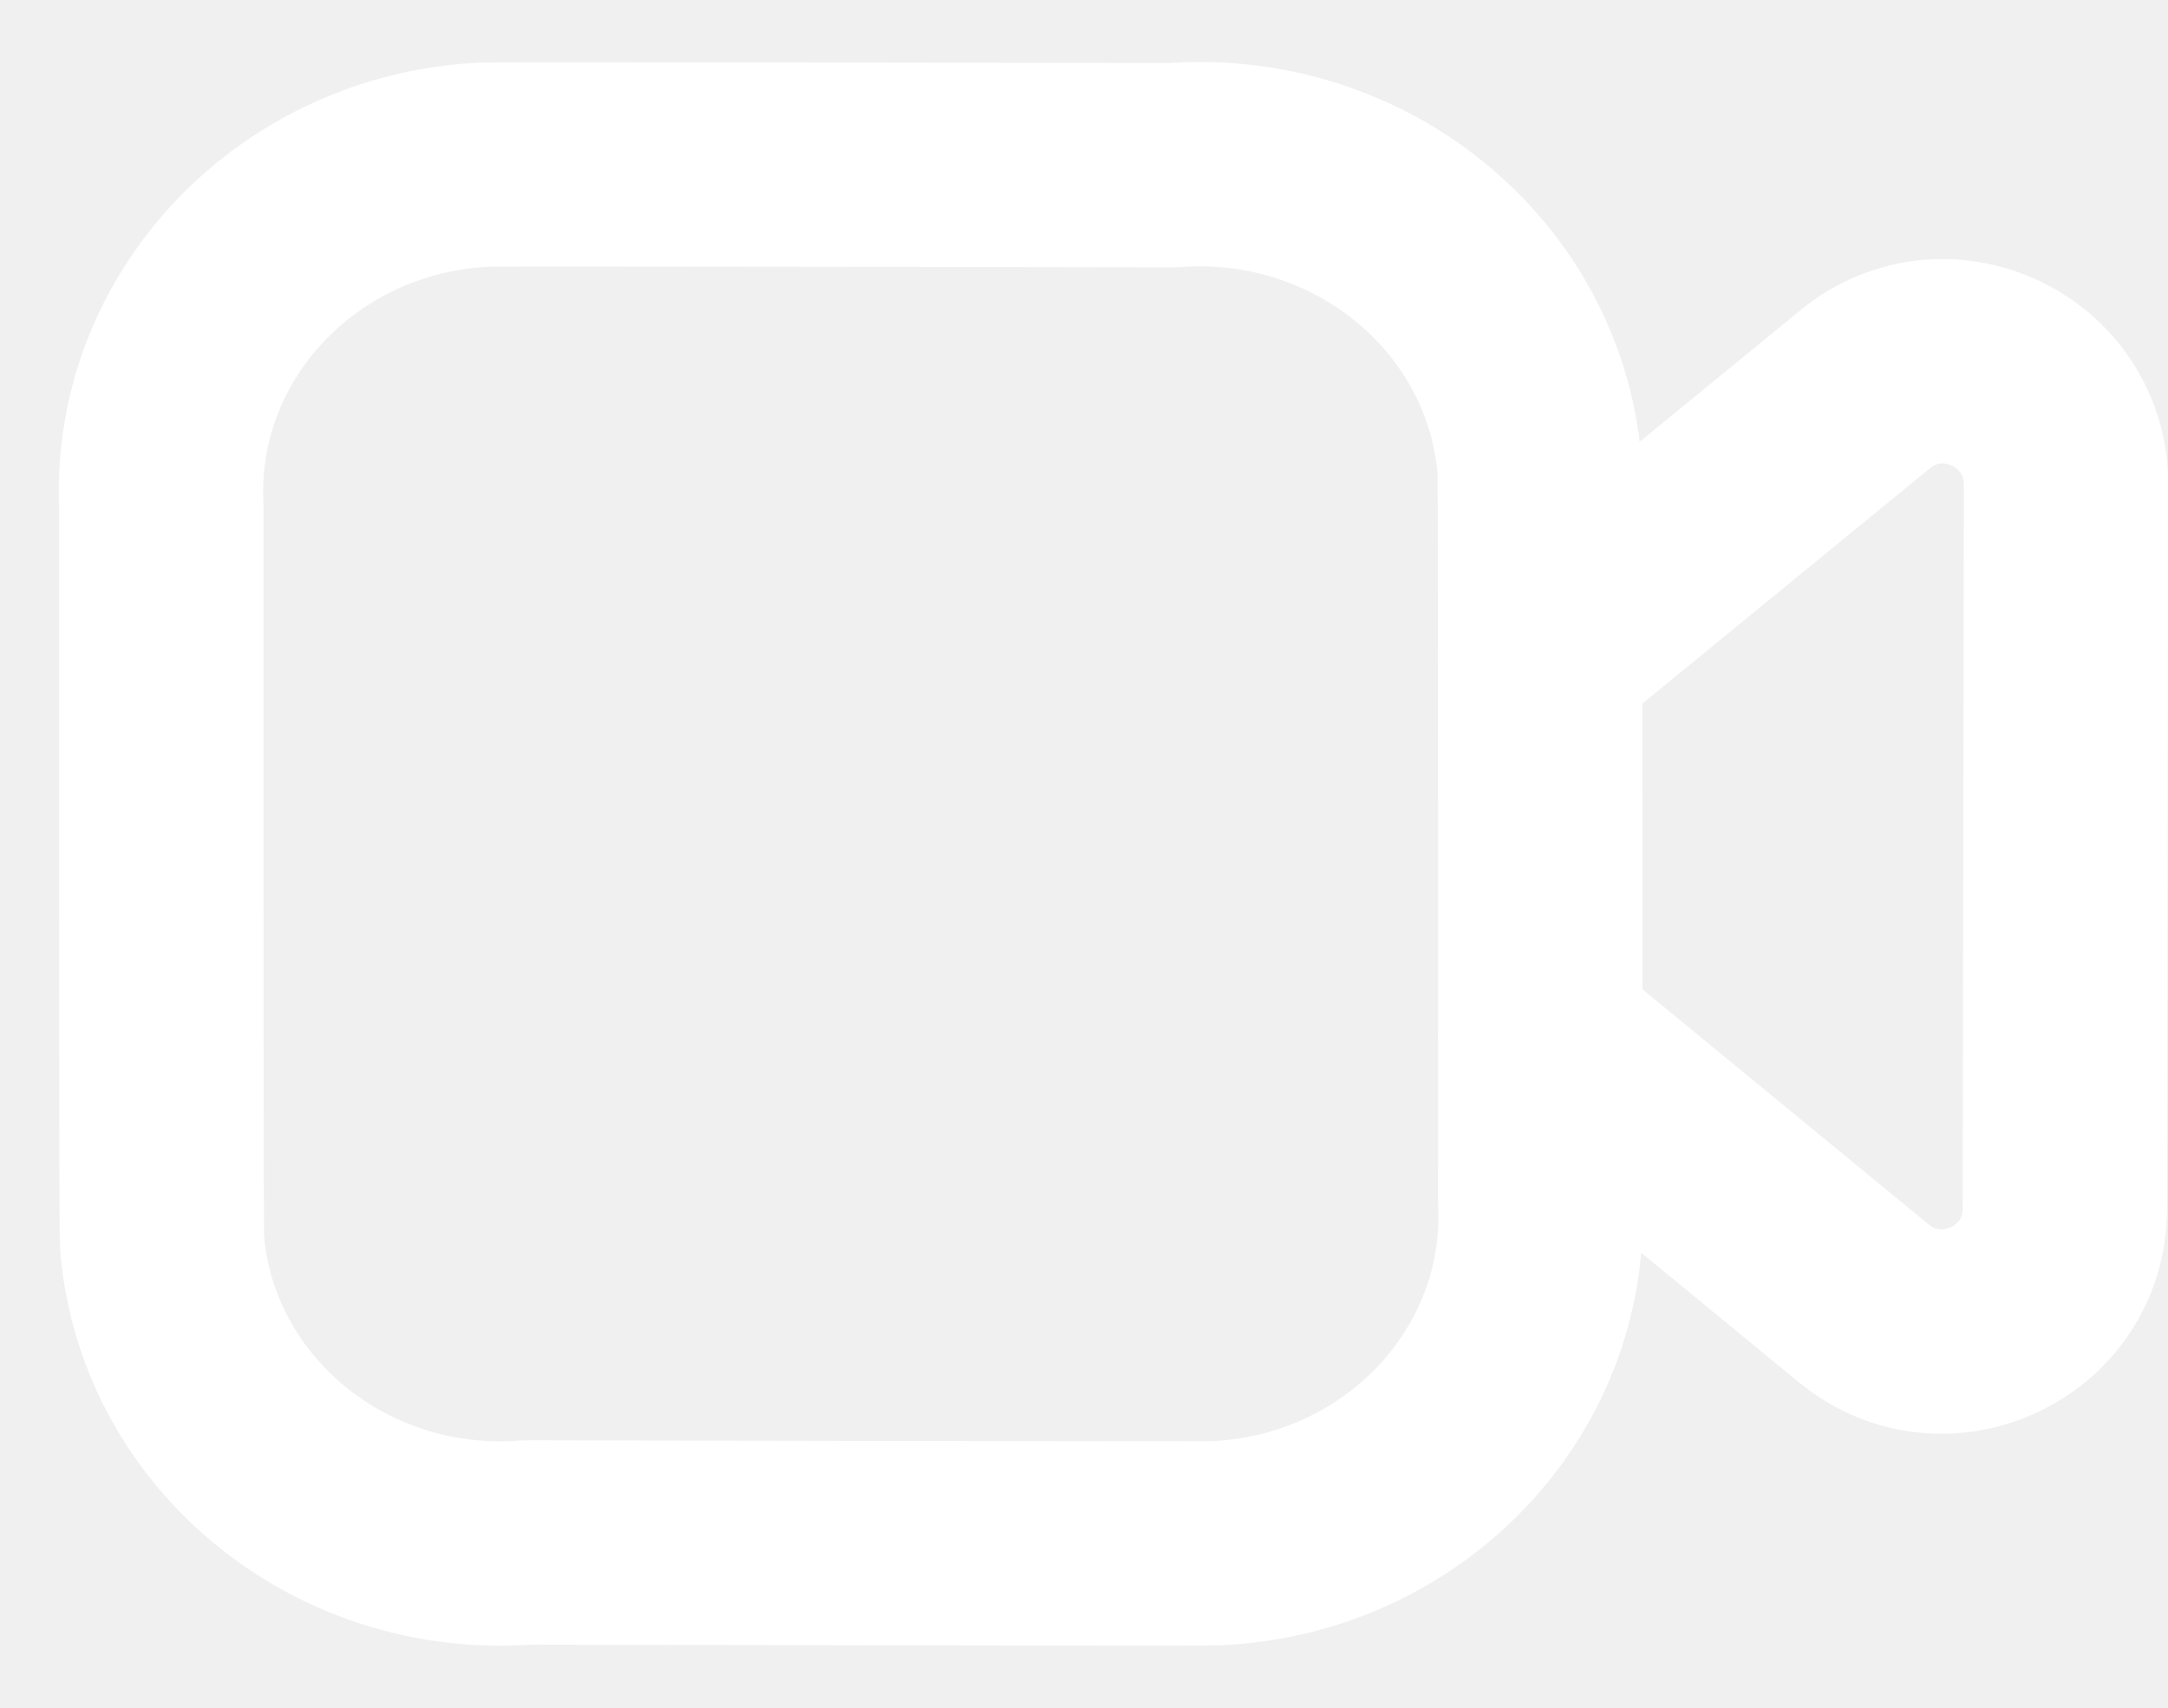
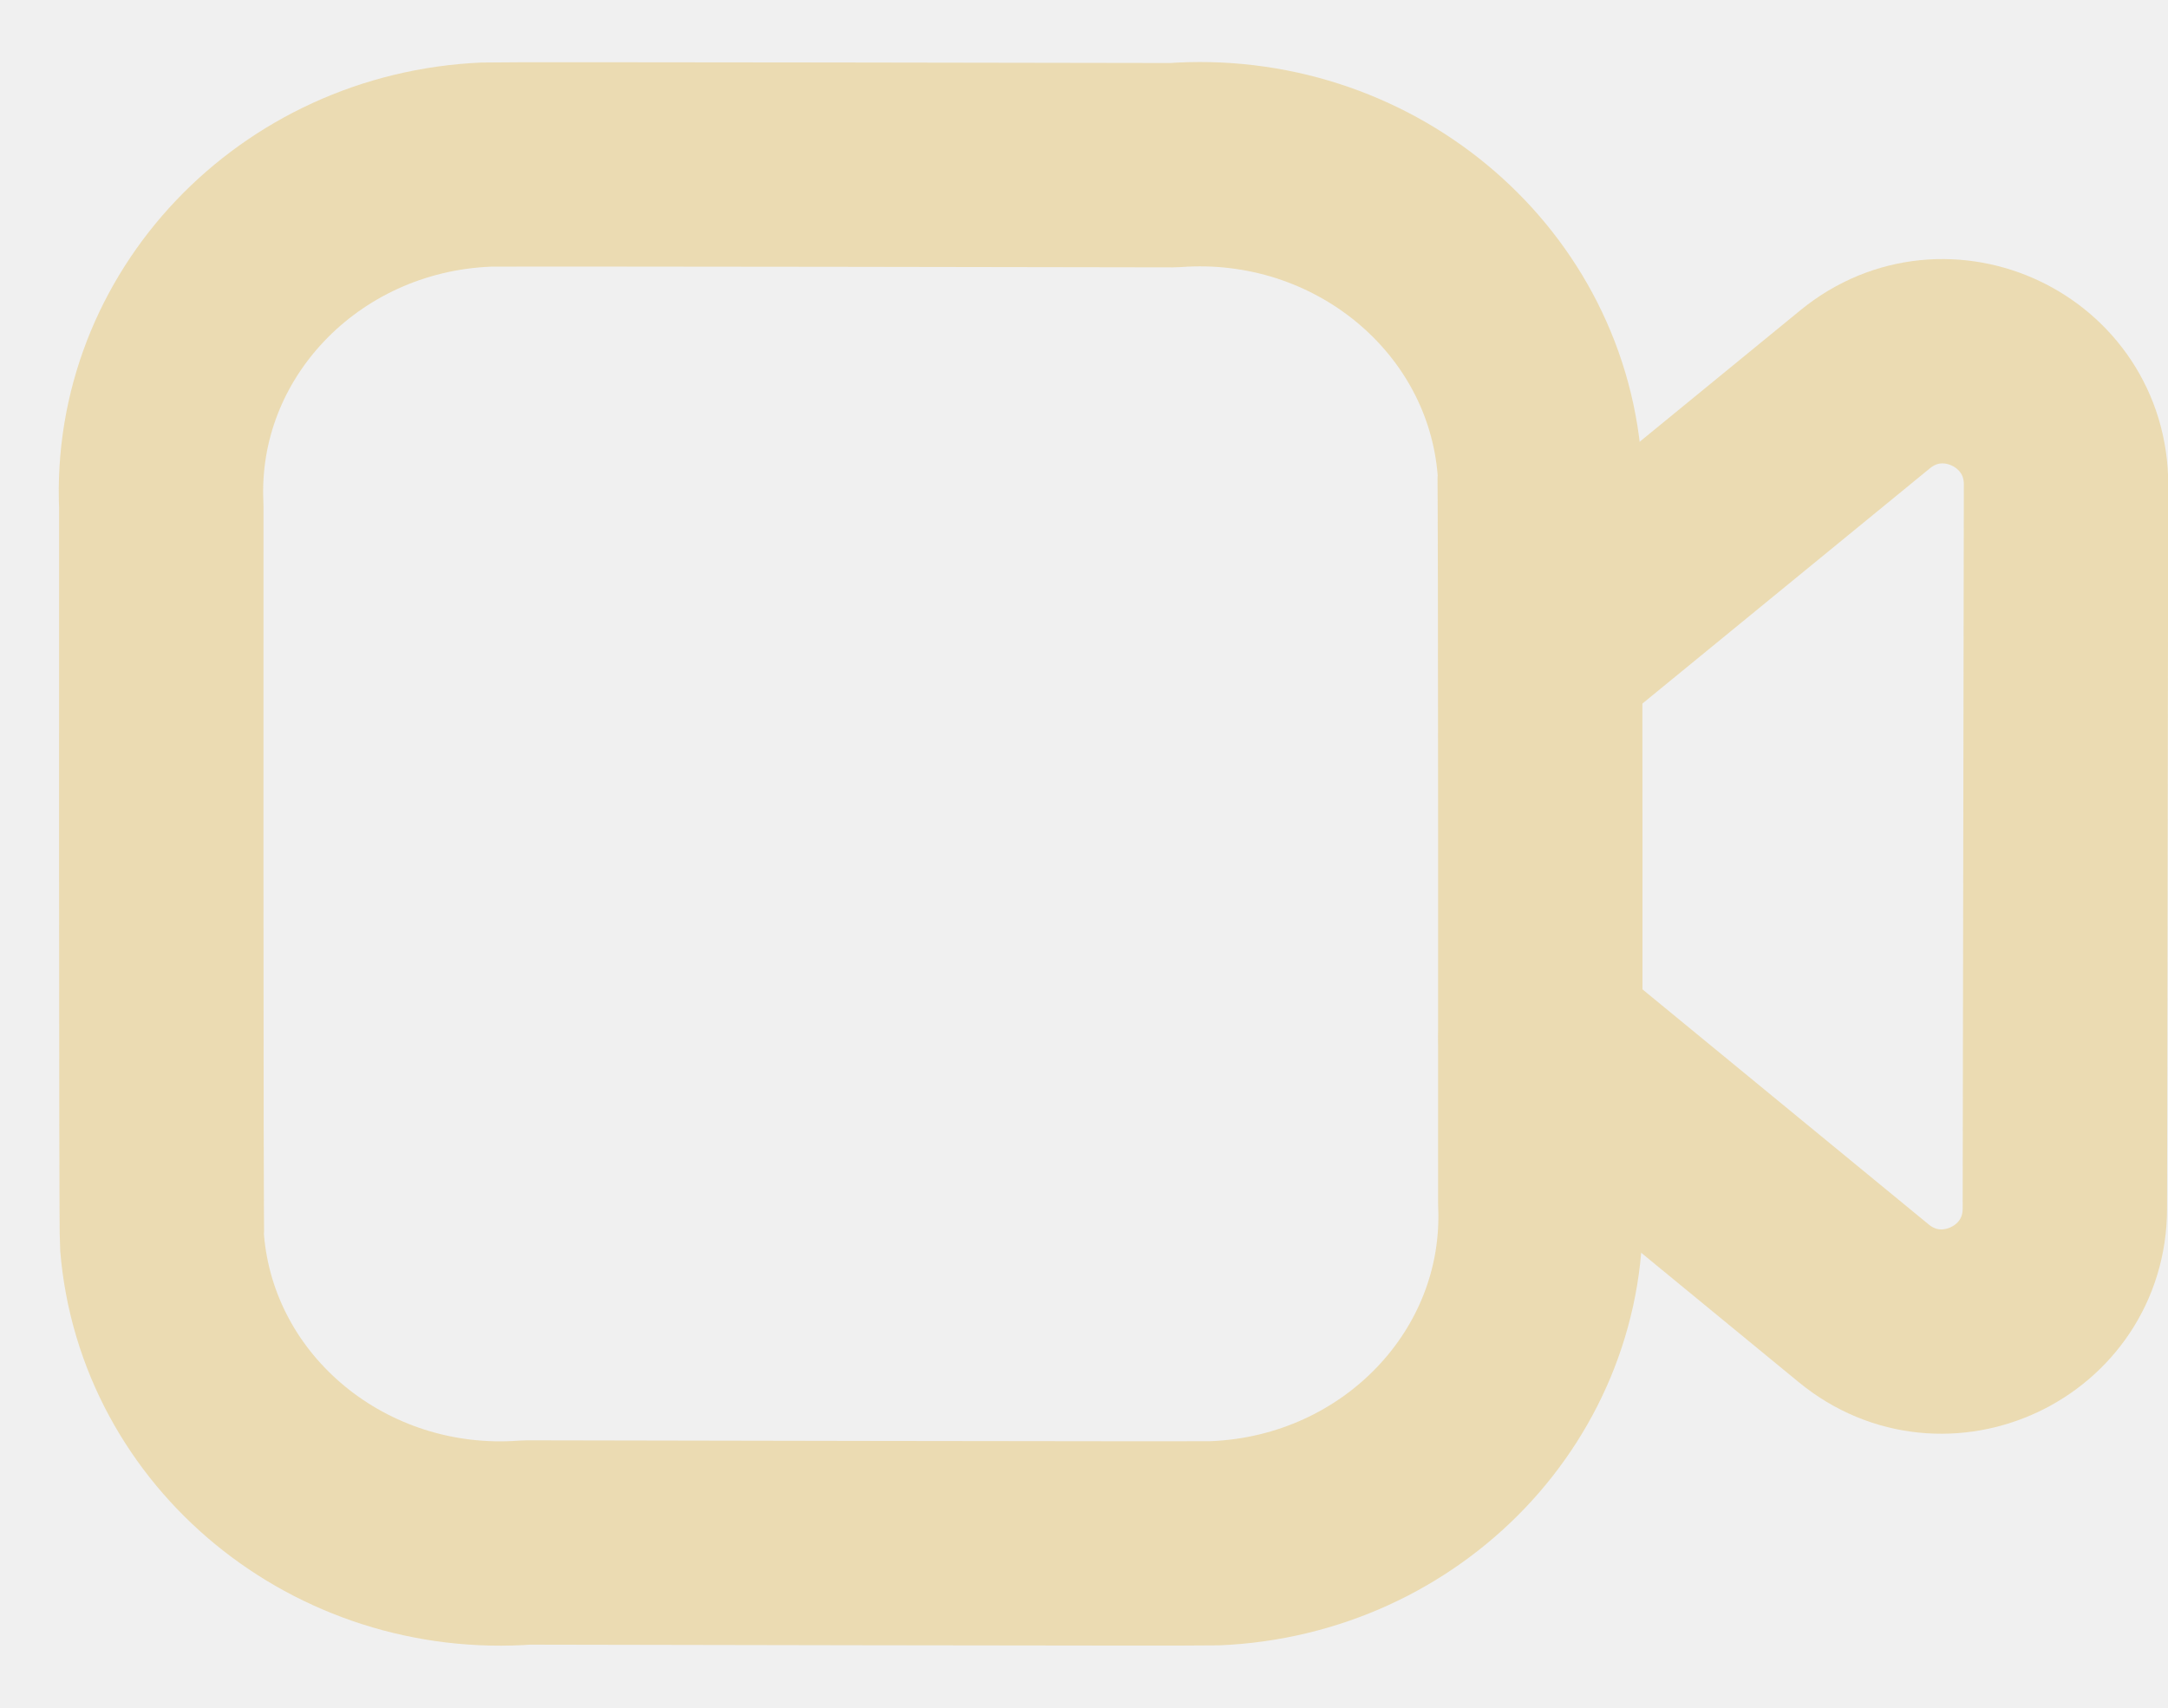
<svg xmlns="http://www.w3.org/2000/svg" width="33" height="26" viewBox="0 0 33 26" fill="none">
-   <path fill-rule="evenodd" clip-rule="evenodd" d="M23.445 18.307C23.567 21.055 21.349 23.379 18.492 23.496C18.281 23.505 8.023 23.484 8.023 23.484C5.18 23.7 2.692 21.657 2.467 18.919C2.45 18.715 2.455 7.708 2.455 7.708C2.329 4.957 4.544 2.627 7.402 2.506C7.616 2.496 17.86 2.515 17.86 2.515C20.717 2.302 23.213 4.36 23.434 7.111C23.45 7.309 23.445 18.307 23.445 18.307Z" stroke="white" stroke-width="3.111" stroke-linecap="round" stroke-linejoin="round" />
-   <path d="M23.45 9.97L28.39 5.927C29.613 4.925 31.449 5.798 31.448 7.378L31.43 18.401C31.428 19.981 29.591 20.846 28.37 19.844L23.45 15.802" stroke="white" stroke-width="3.111" stroke-linecap="round" stroke-linejoin="round" />
+   <path fill-rule="evenodd" clip-rule="evenodd" d="M23.445 18.307C23.567 21.055 21.349 23.379 18.492 23.496C18.281 23.505 8.023 23.484 8.023 23.484C5.18 23.7 2.692 21.657 2.467 18.919C2.45 18.715 2.455 7.708 2.455 7.708C2.329 4.957 4.544 2.627 7.402 2.506C7.616 2.496 17.86 2.515 17.86 2.515C20.717 2.302 23.213 4.36 23.434 7.111C23.45 7.309 23.445 18.307 23.445 18.307Z" stroke="#ebdbb2" stroke-width="3.111" stroke-linecap="round" stroke-linejoin="round" />
+   <path d="M23.45 9.97L28.39 5.927C29.613 4.925 31.449 5.798 31.448 7.378L31.43 18.401C31.428 19.981 29.591 20.846 28.37 19.844L23.45 15.802" stroke="#ebdbb2" stroke-width="3.111" stroke-linecap="round" stroke-linejoin="round" />
</svg>
